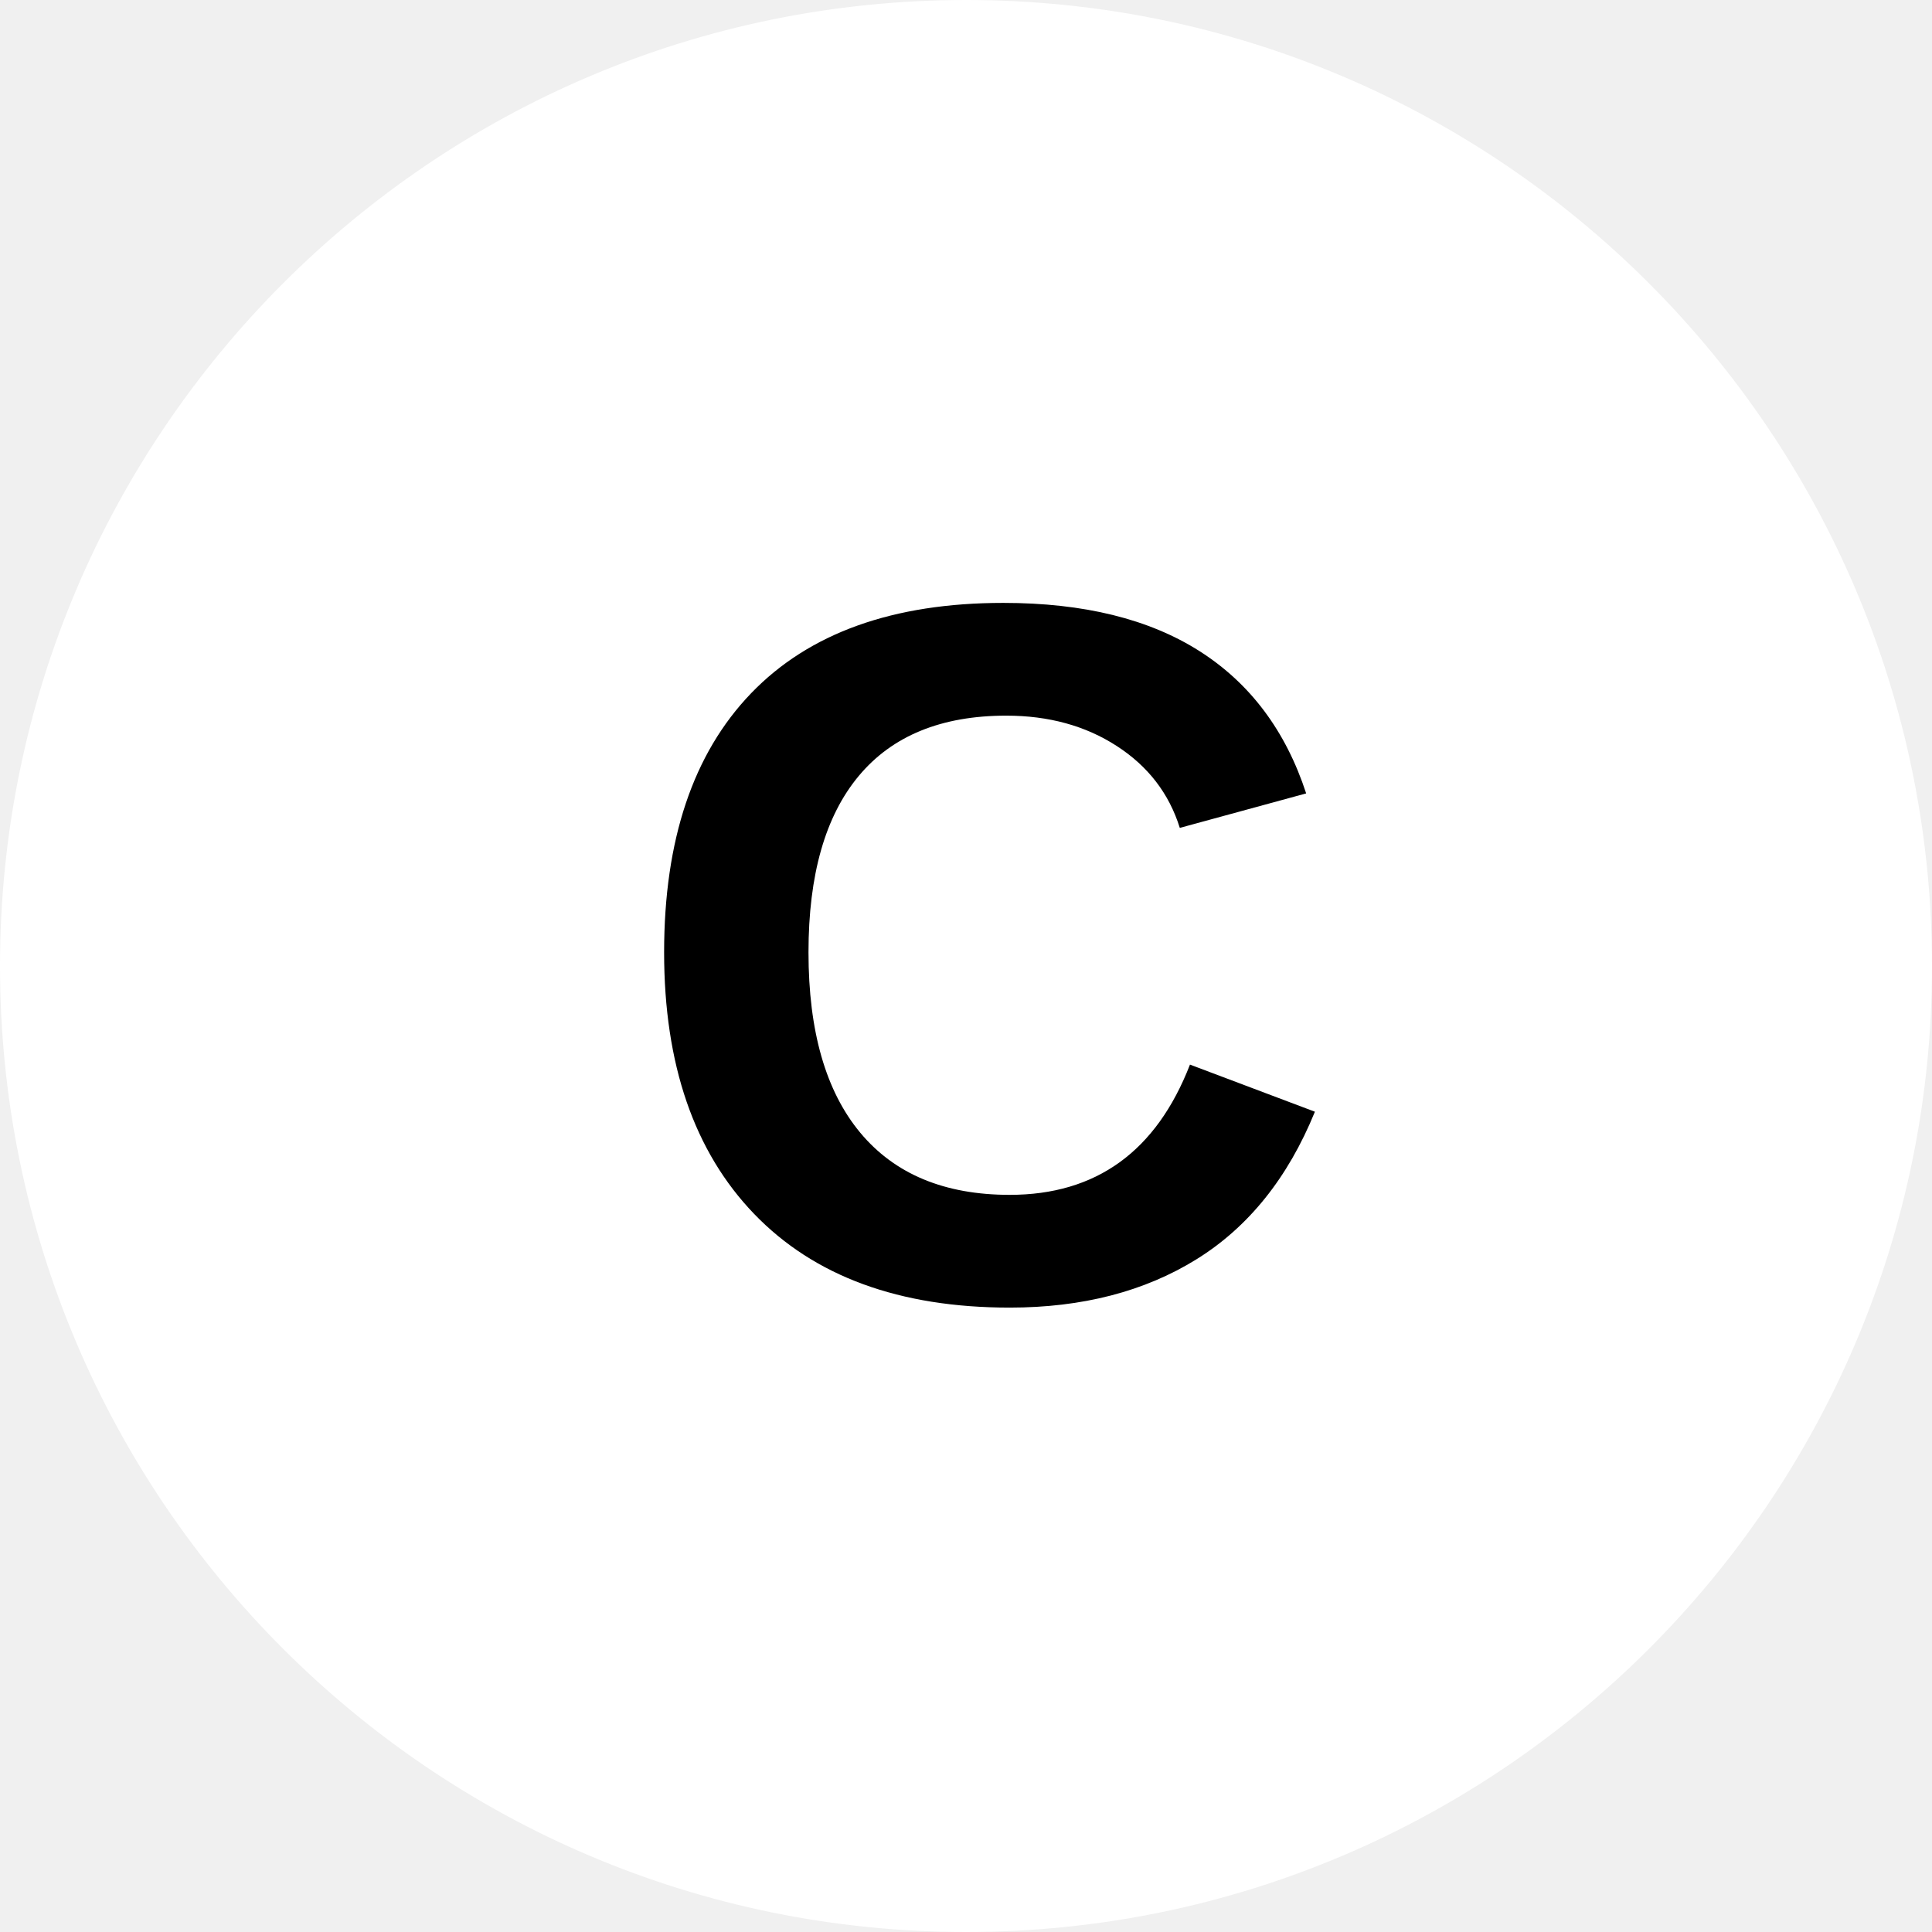
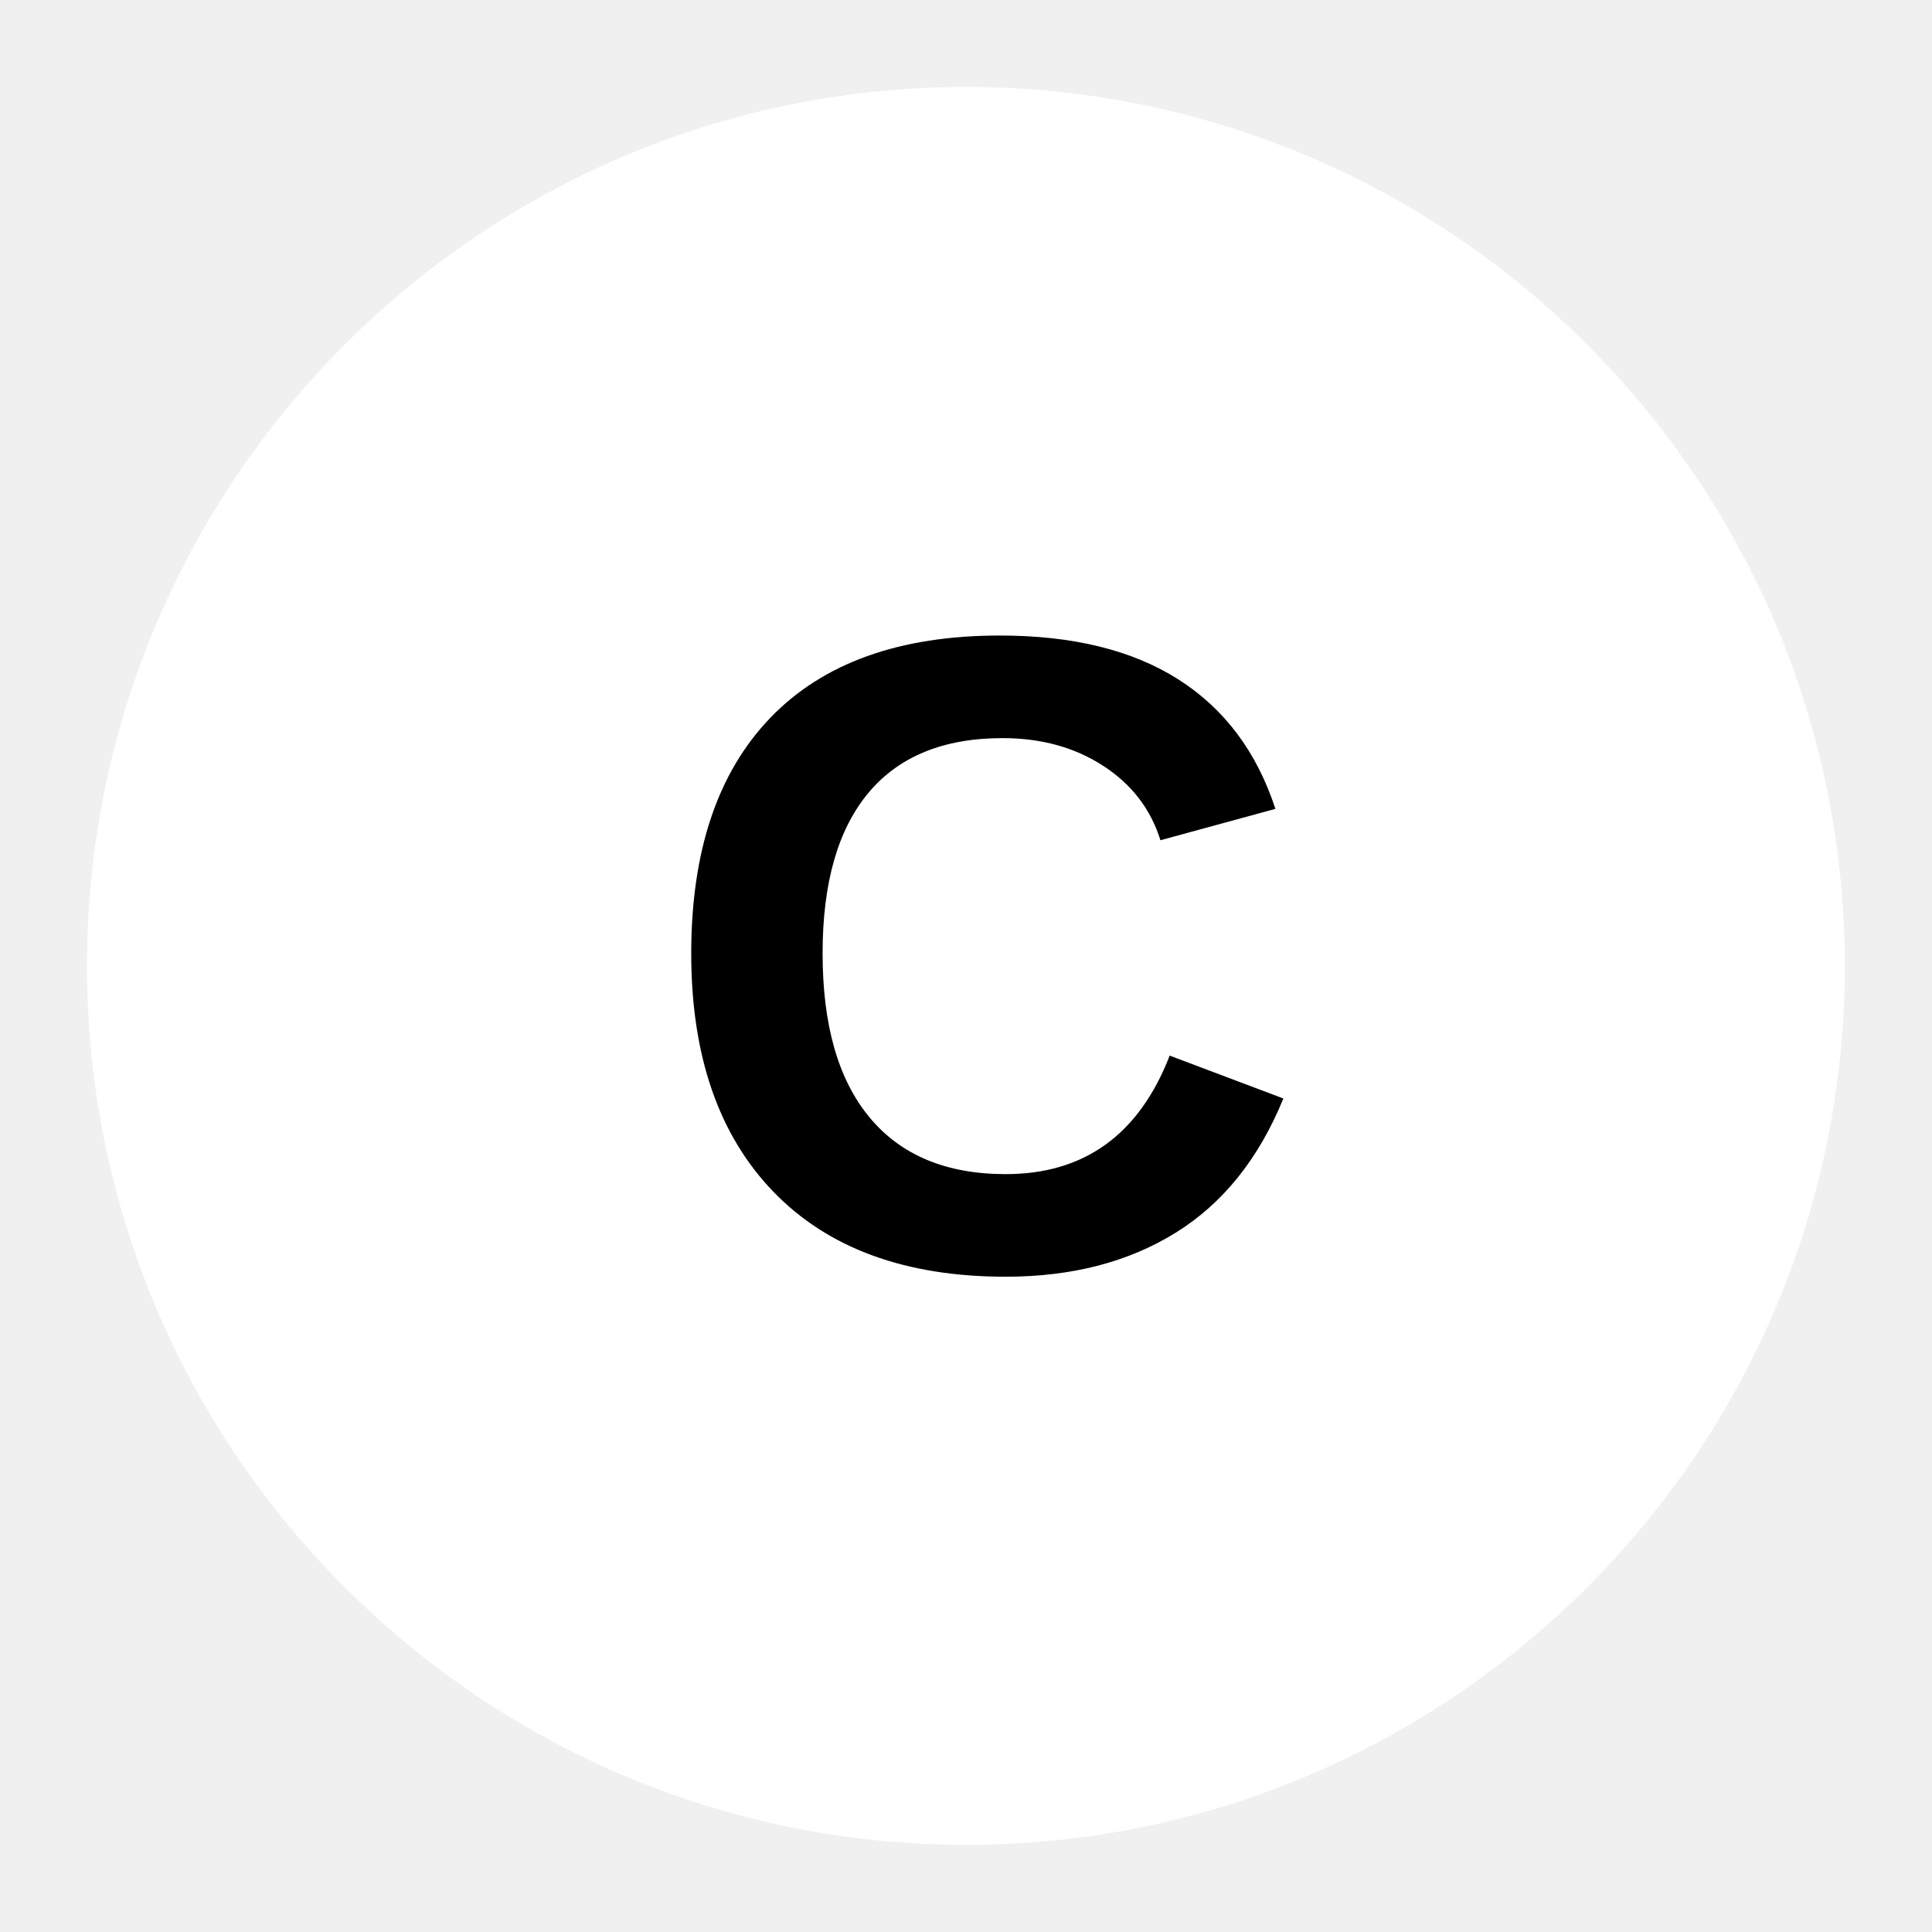
- <svg xmlns="http://www.w3.org/2000/svg" viewBox="0 0 465.85 465.85" version="1.1" id="svg840" width="465.85" height="465.85">
-   <defs id="defs844" />
-   <g class="" id="g826" transform="translate(-23.05,-23.05)">
-     <path d="M 256,23.05 C 127.5,23.05 23.05,127.5 23.05,256 23.05,384.5 127.5,488.9 256,488.9 384.5,488.9 488.9,384.5 488.9,256 488.9,127.5 384.5,23.05 256,23.05 Z" fill="#ffffff" fill-opacity="1" id="path824" />
+ <svg xmlns="http://www.w3.org/2000/svg" width="512" height="512" viewBox="0 0 512 512" style="height: 512px; width: 512px;">
+   <g class="" transform="translate(0,0)" style="">
+     <path d="M256 23.05C127.5 23.05 23.05 127.5 23.05 256S127.5 488.9 256 488.9 488.9 384.5 488.9 256 384.5 23.05 256 23.05z" fill="#fff" fill-opacity="1" />
  </g>
-   <g font-family="Arial, Helvetica, sans-serif" font-size="240px" font-style="normal" font-weight="bold" text-anchor="middle" text-decoration=" rgba(0, 0, 0, 1)" class="" transform="translate(236.95,312.95)" id="g838">
-     <g id="g836">
-       <text stroke="rgba(255, 255, 255, 1)" stroke-width="60" id="text830">
-         <tspan x="0" y="0" id="tspan828">C</tspan>
+   <g font-family="Arial, Helvetica, sans-serif" font-size="240" font-style="normal" font-weight="bold" text-anchor="middle" text-decoration=" rgba(0, 0, 0, 1)" class="" transform="translate(260,336)" style="">
+     <g>
+       <text stroke="rgba(255, 255, 255, 1)" stroke-width="60">
+         <tspan x="0" y="0">C</tspan>
      </text>
-       <text fill="rgba(0, 0, 0, 1)" id="text834">
-         <tspan x="0" y="0" id="tspan832">C</tspan>
+       <text fill="rgba(0, 0, 0, 1)">
+         <tspan x="0" y="0">C</tspan>
      </text>
    </g>
  </g>
</svg>
